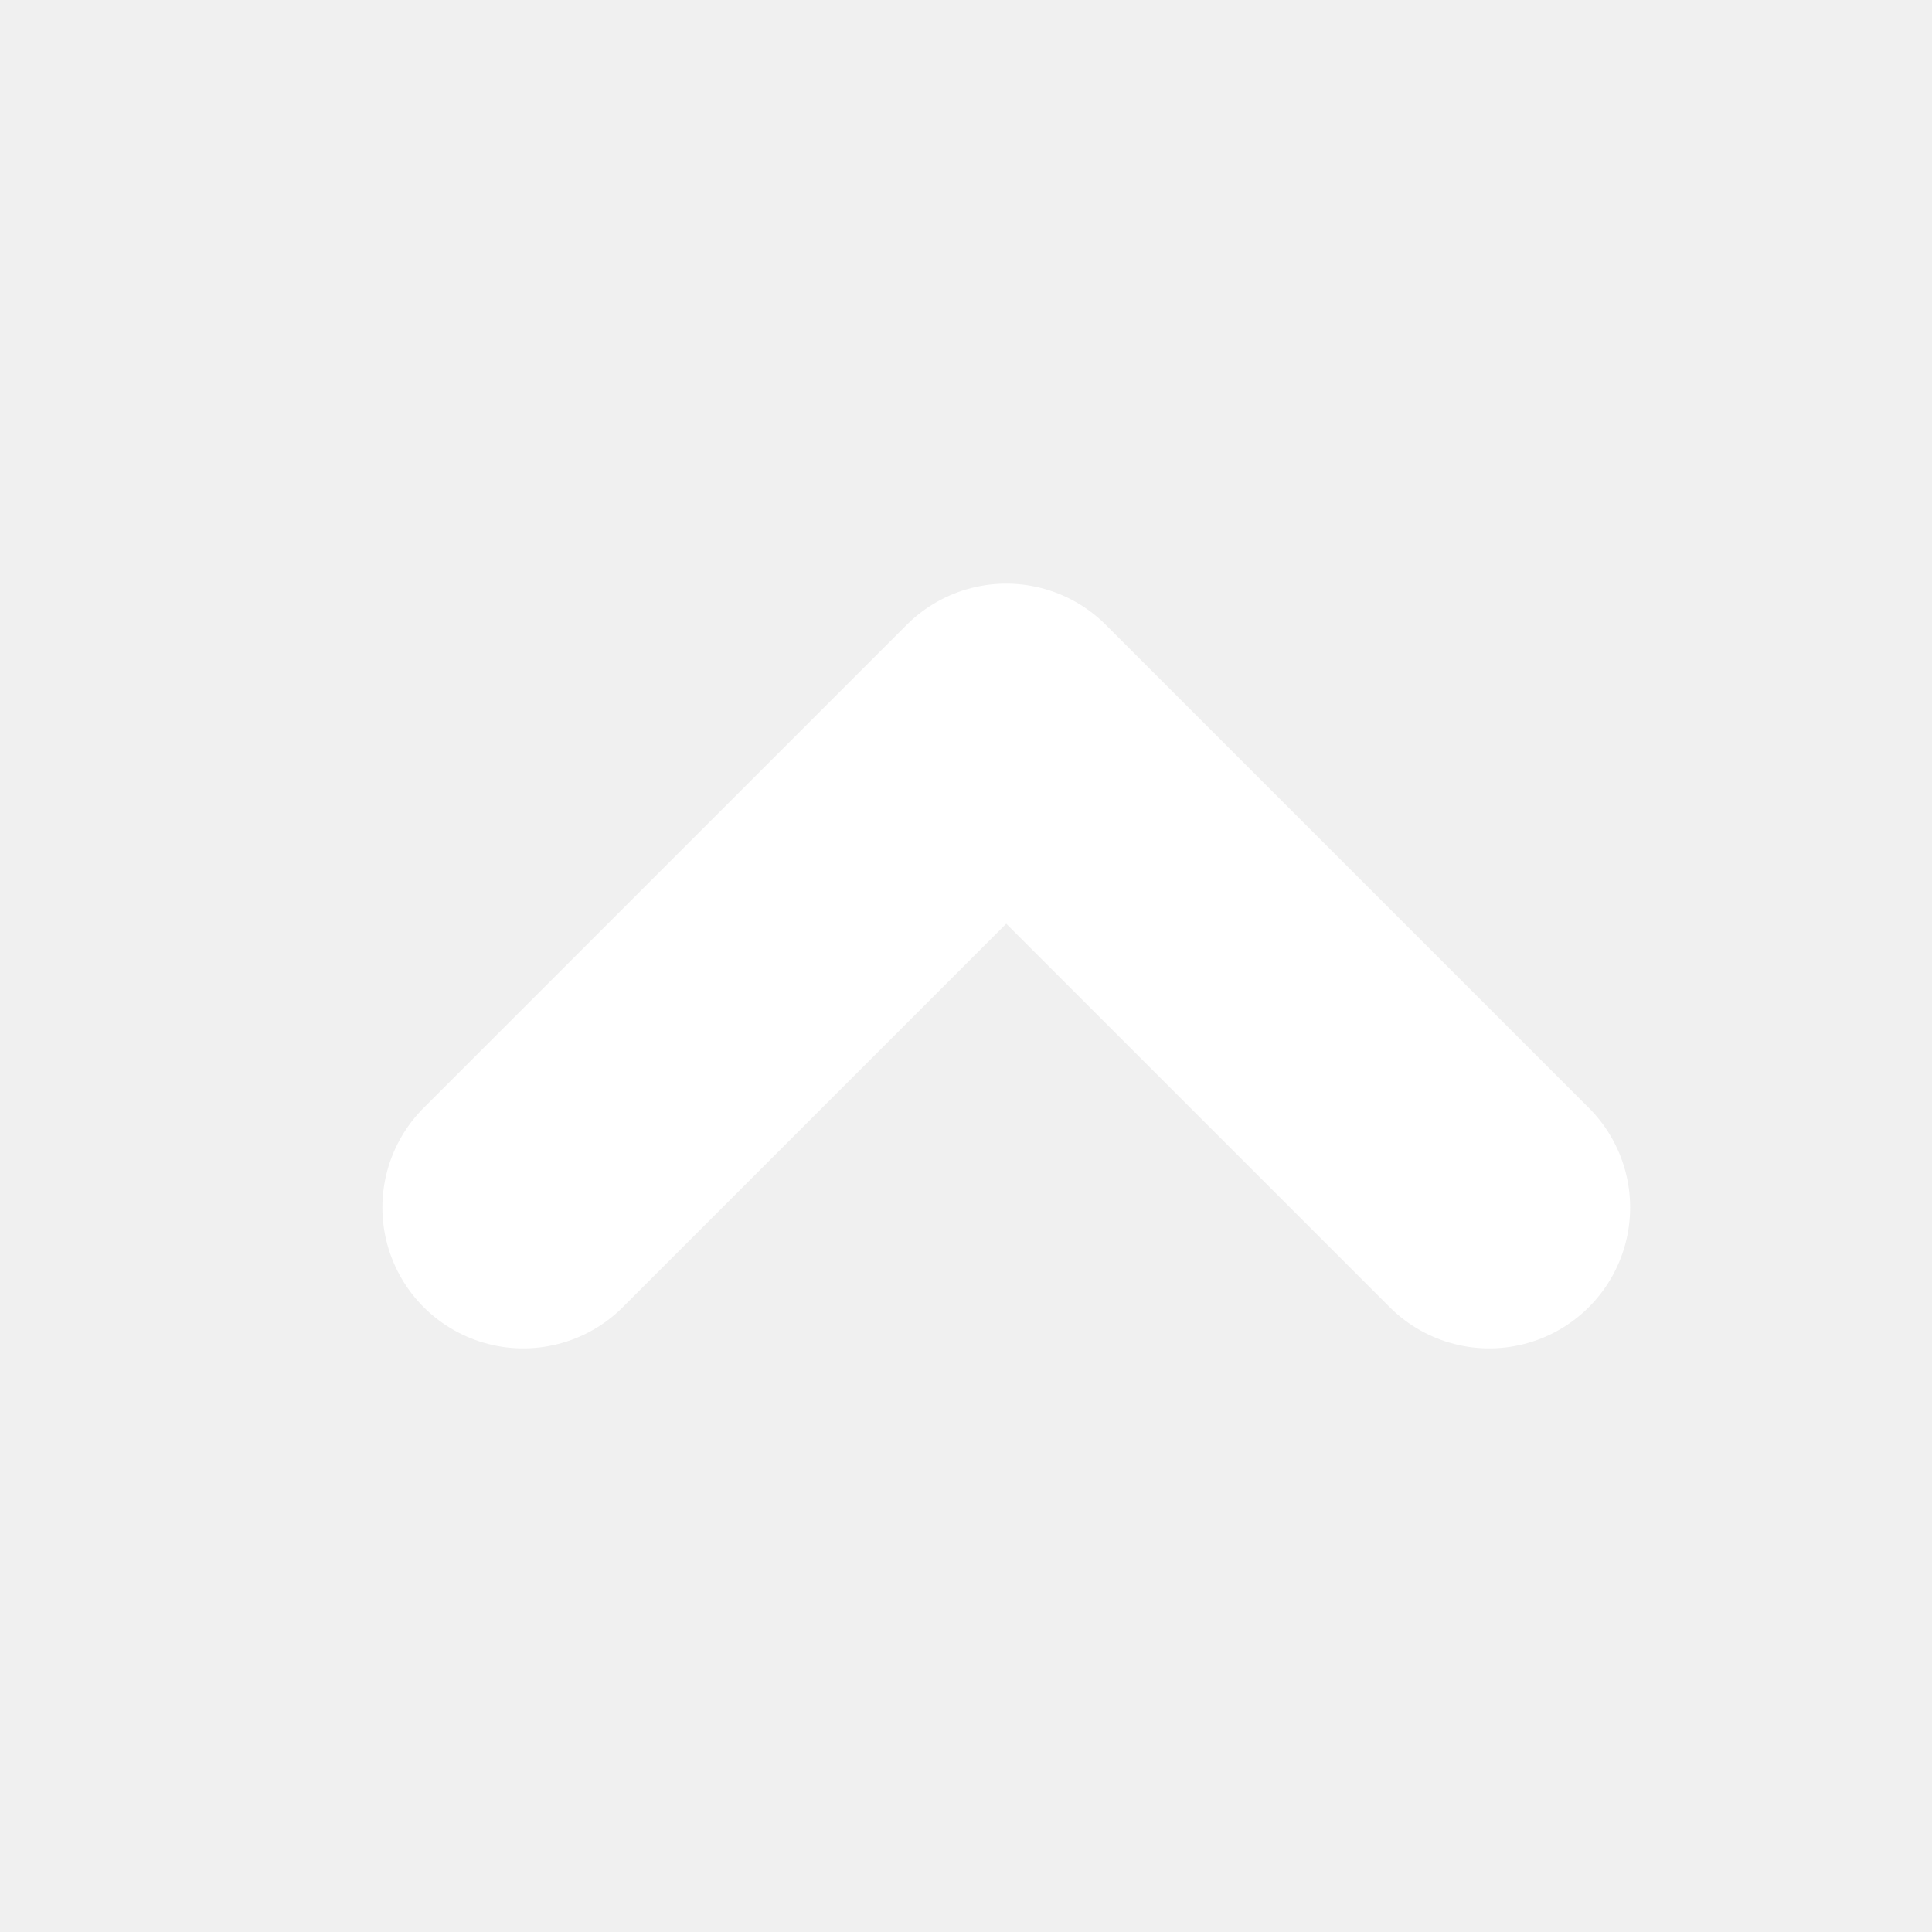
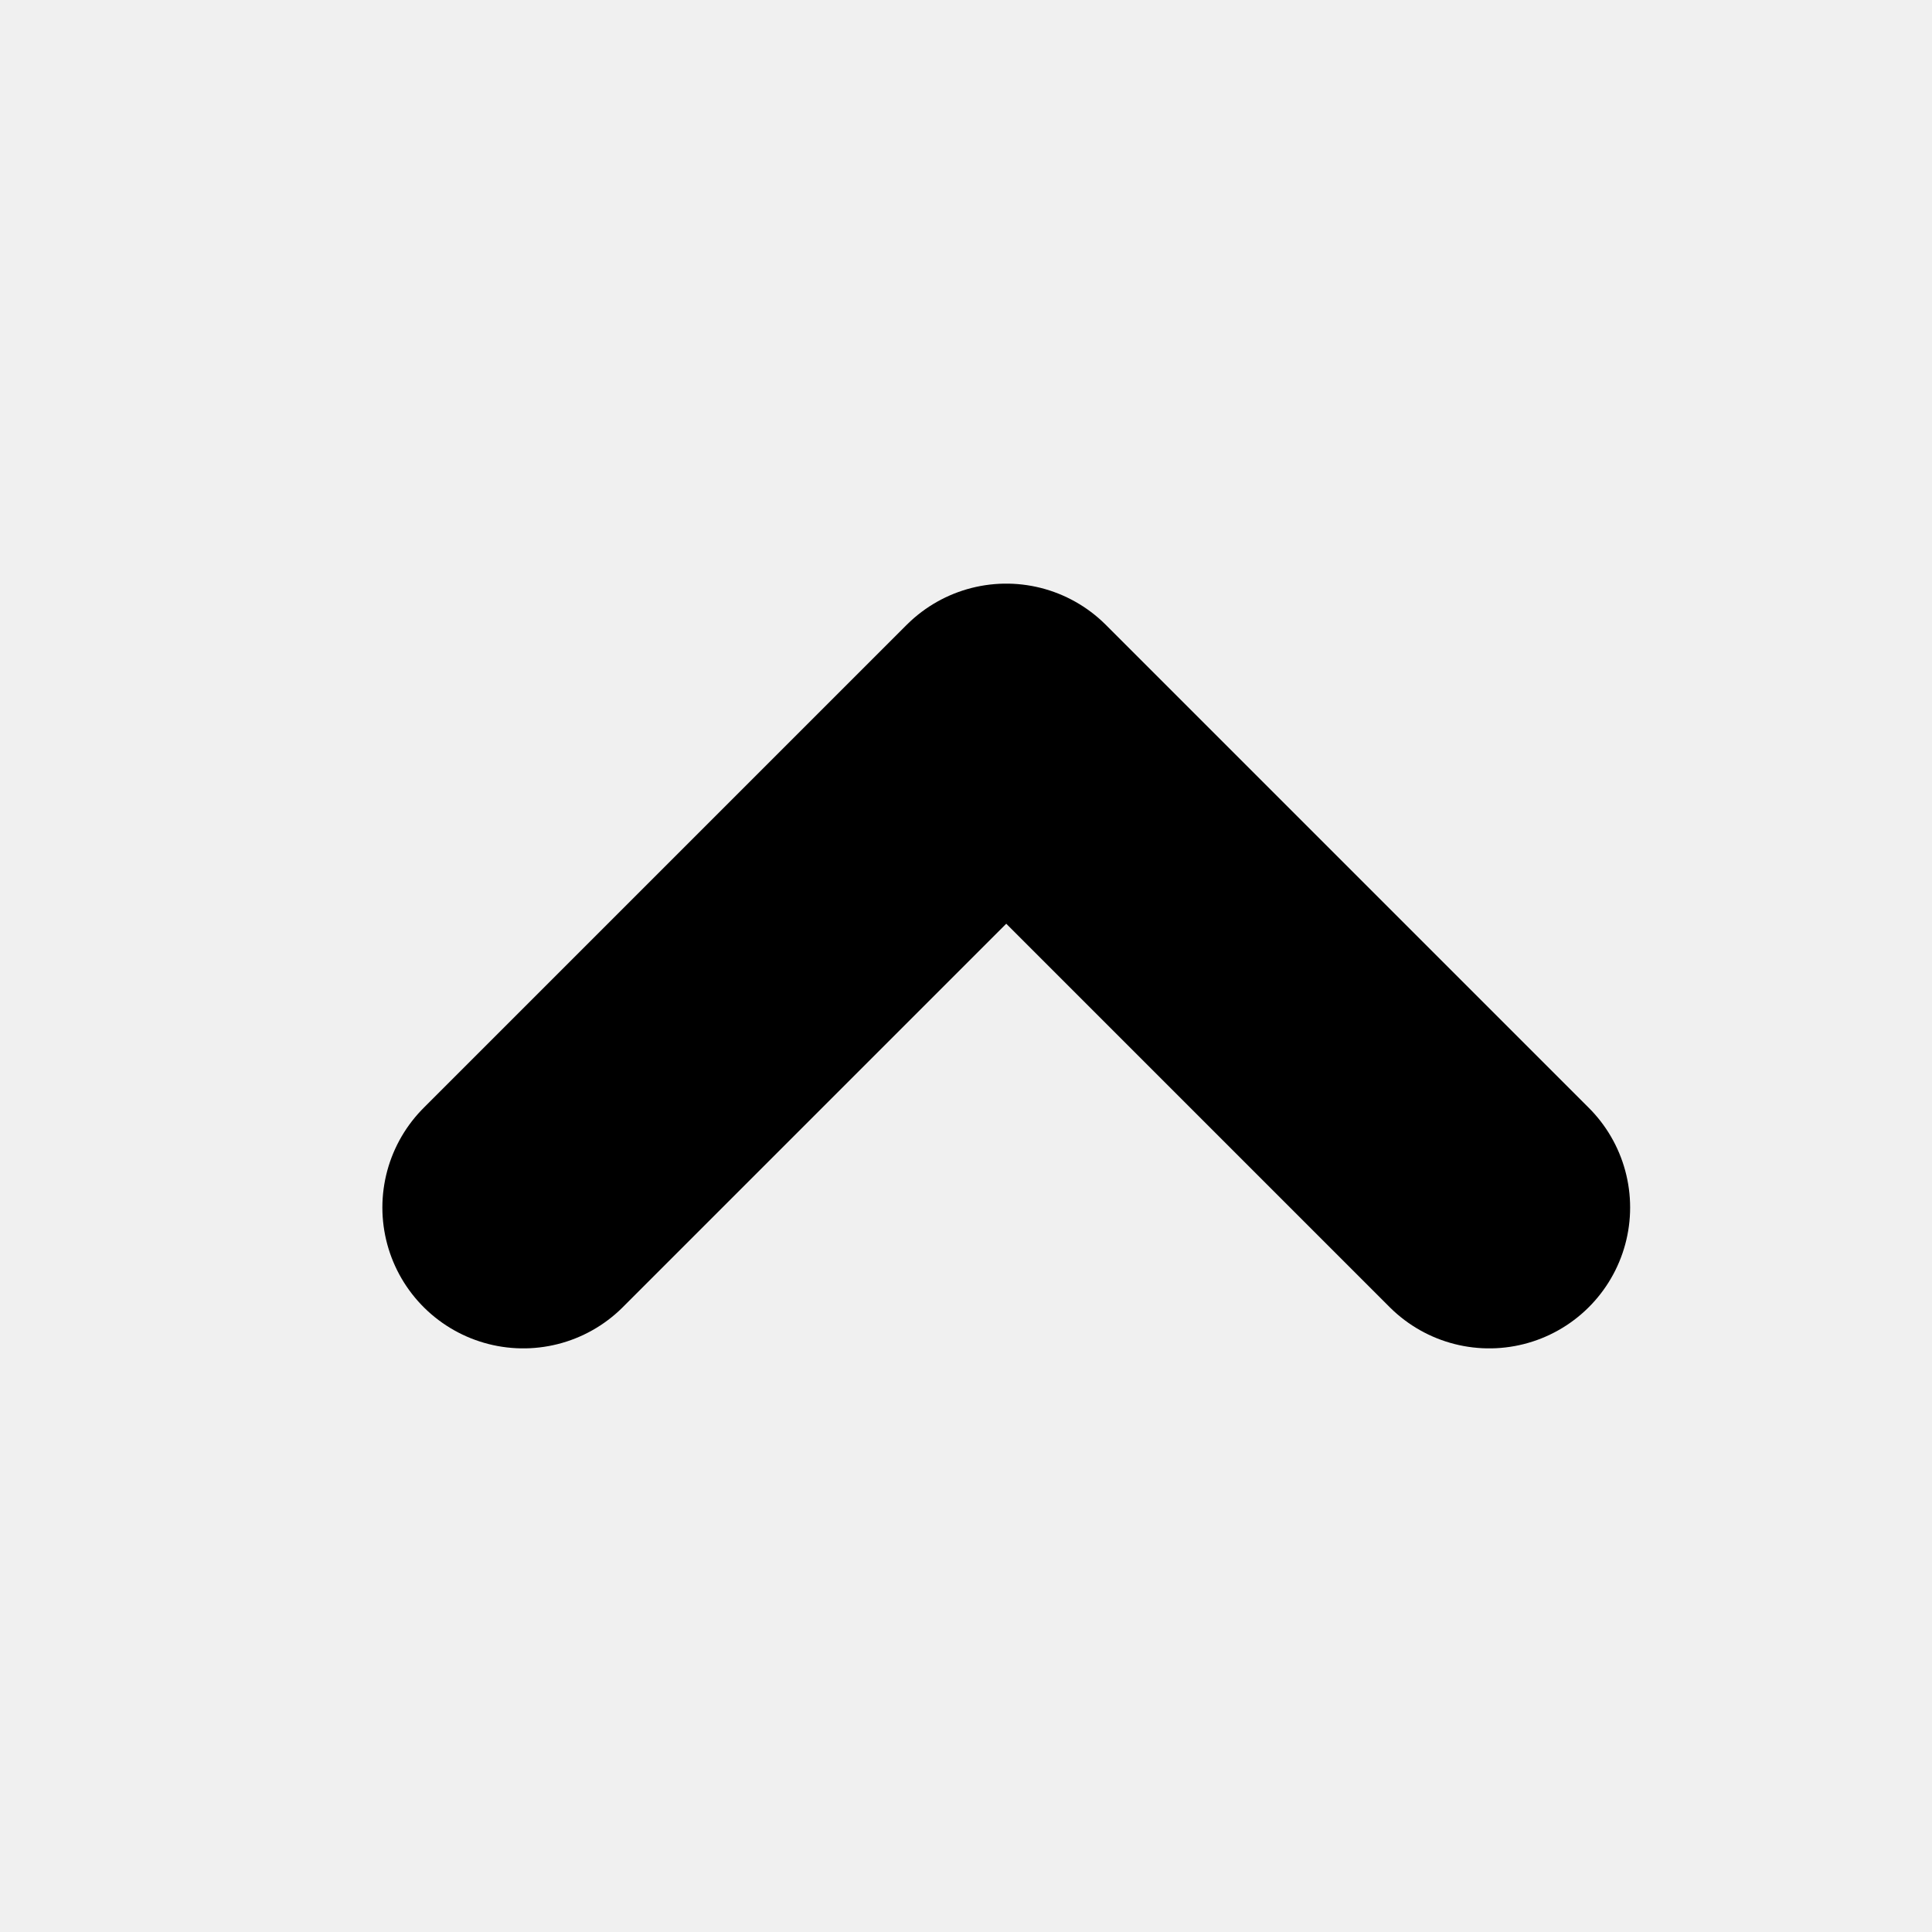
<svg xmlns="http://www.w3.org/2000/svg" width="48px" height="48px" viewBox="0 0 48 48" fill="transparent">
  <rect width="48" height="48" fill="transparent" fill-opacity="0.01" />
-   <path d="M13 30L25 18L37 30" stroke="white" stroke-width="7" stroke-linecap="round" stroke-linejoin="round" />
+   <path d="M13 30L25 18L37 30" stroke="black" stroke-width="7" stroke-linecap="round" stroke-linejoin="round" />
</svg>
